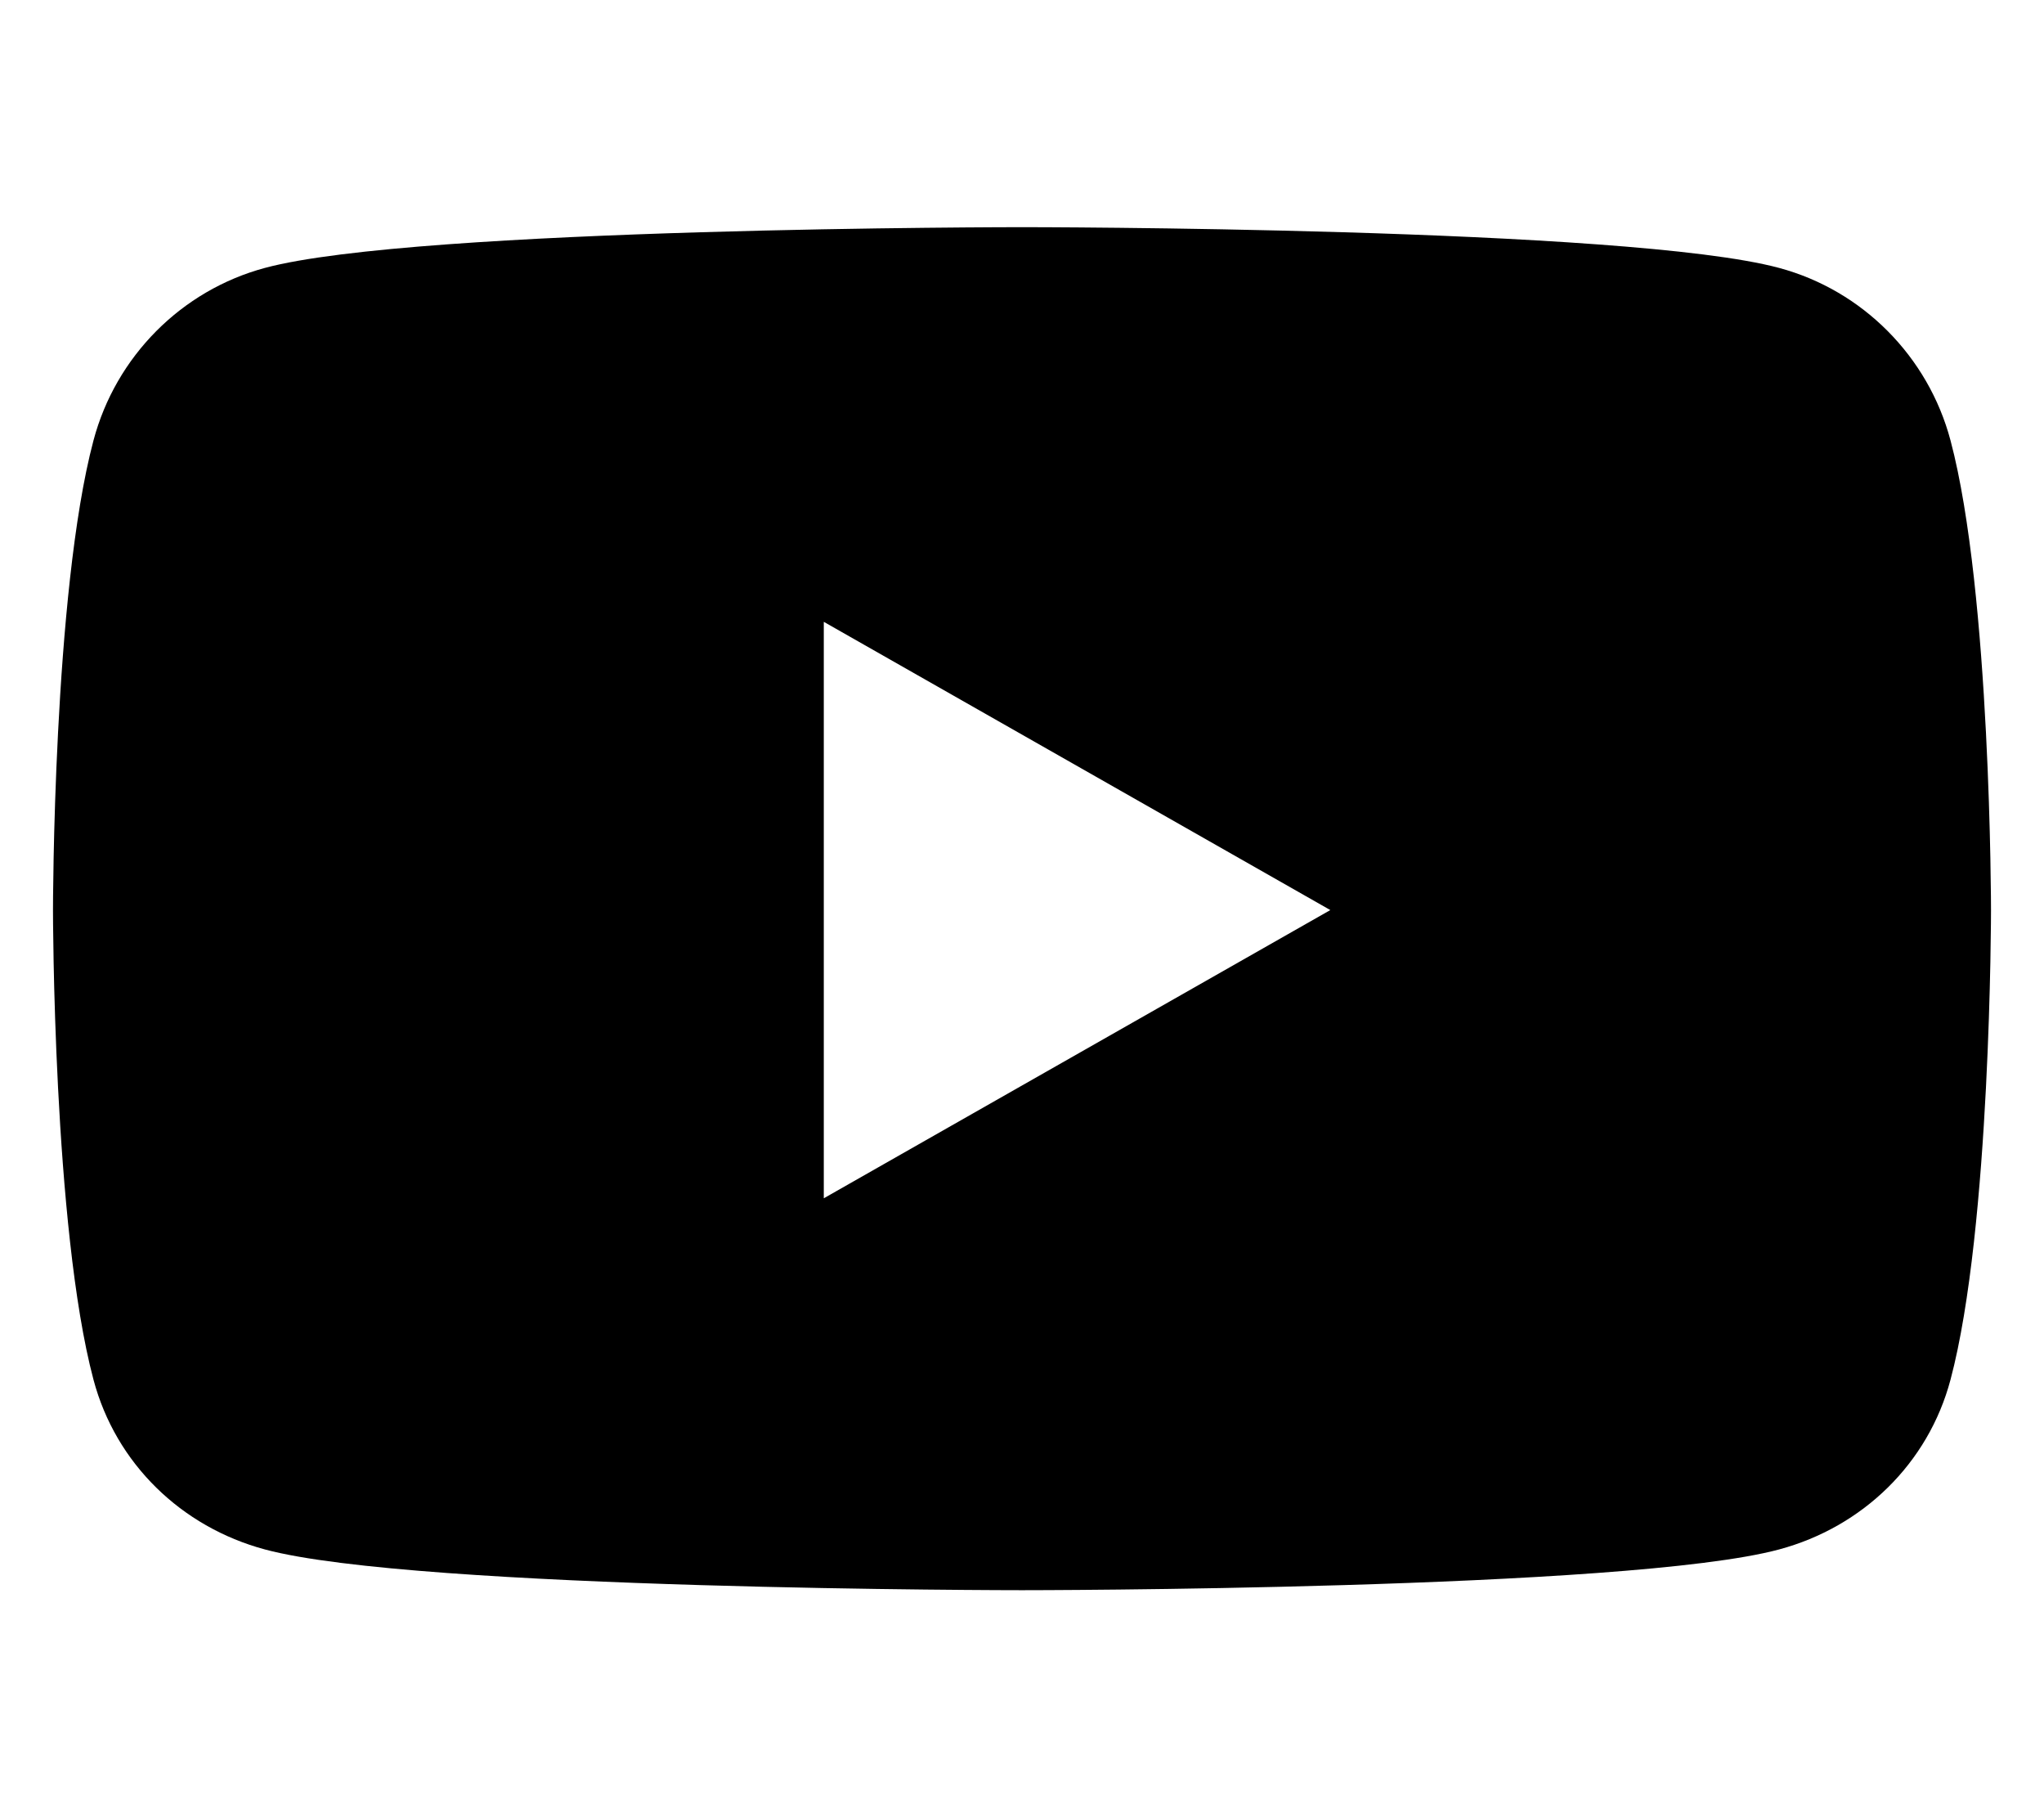
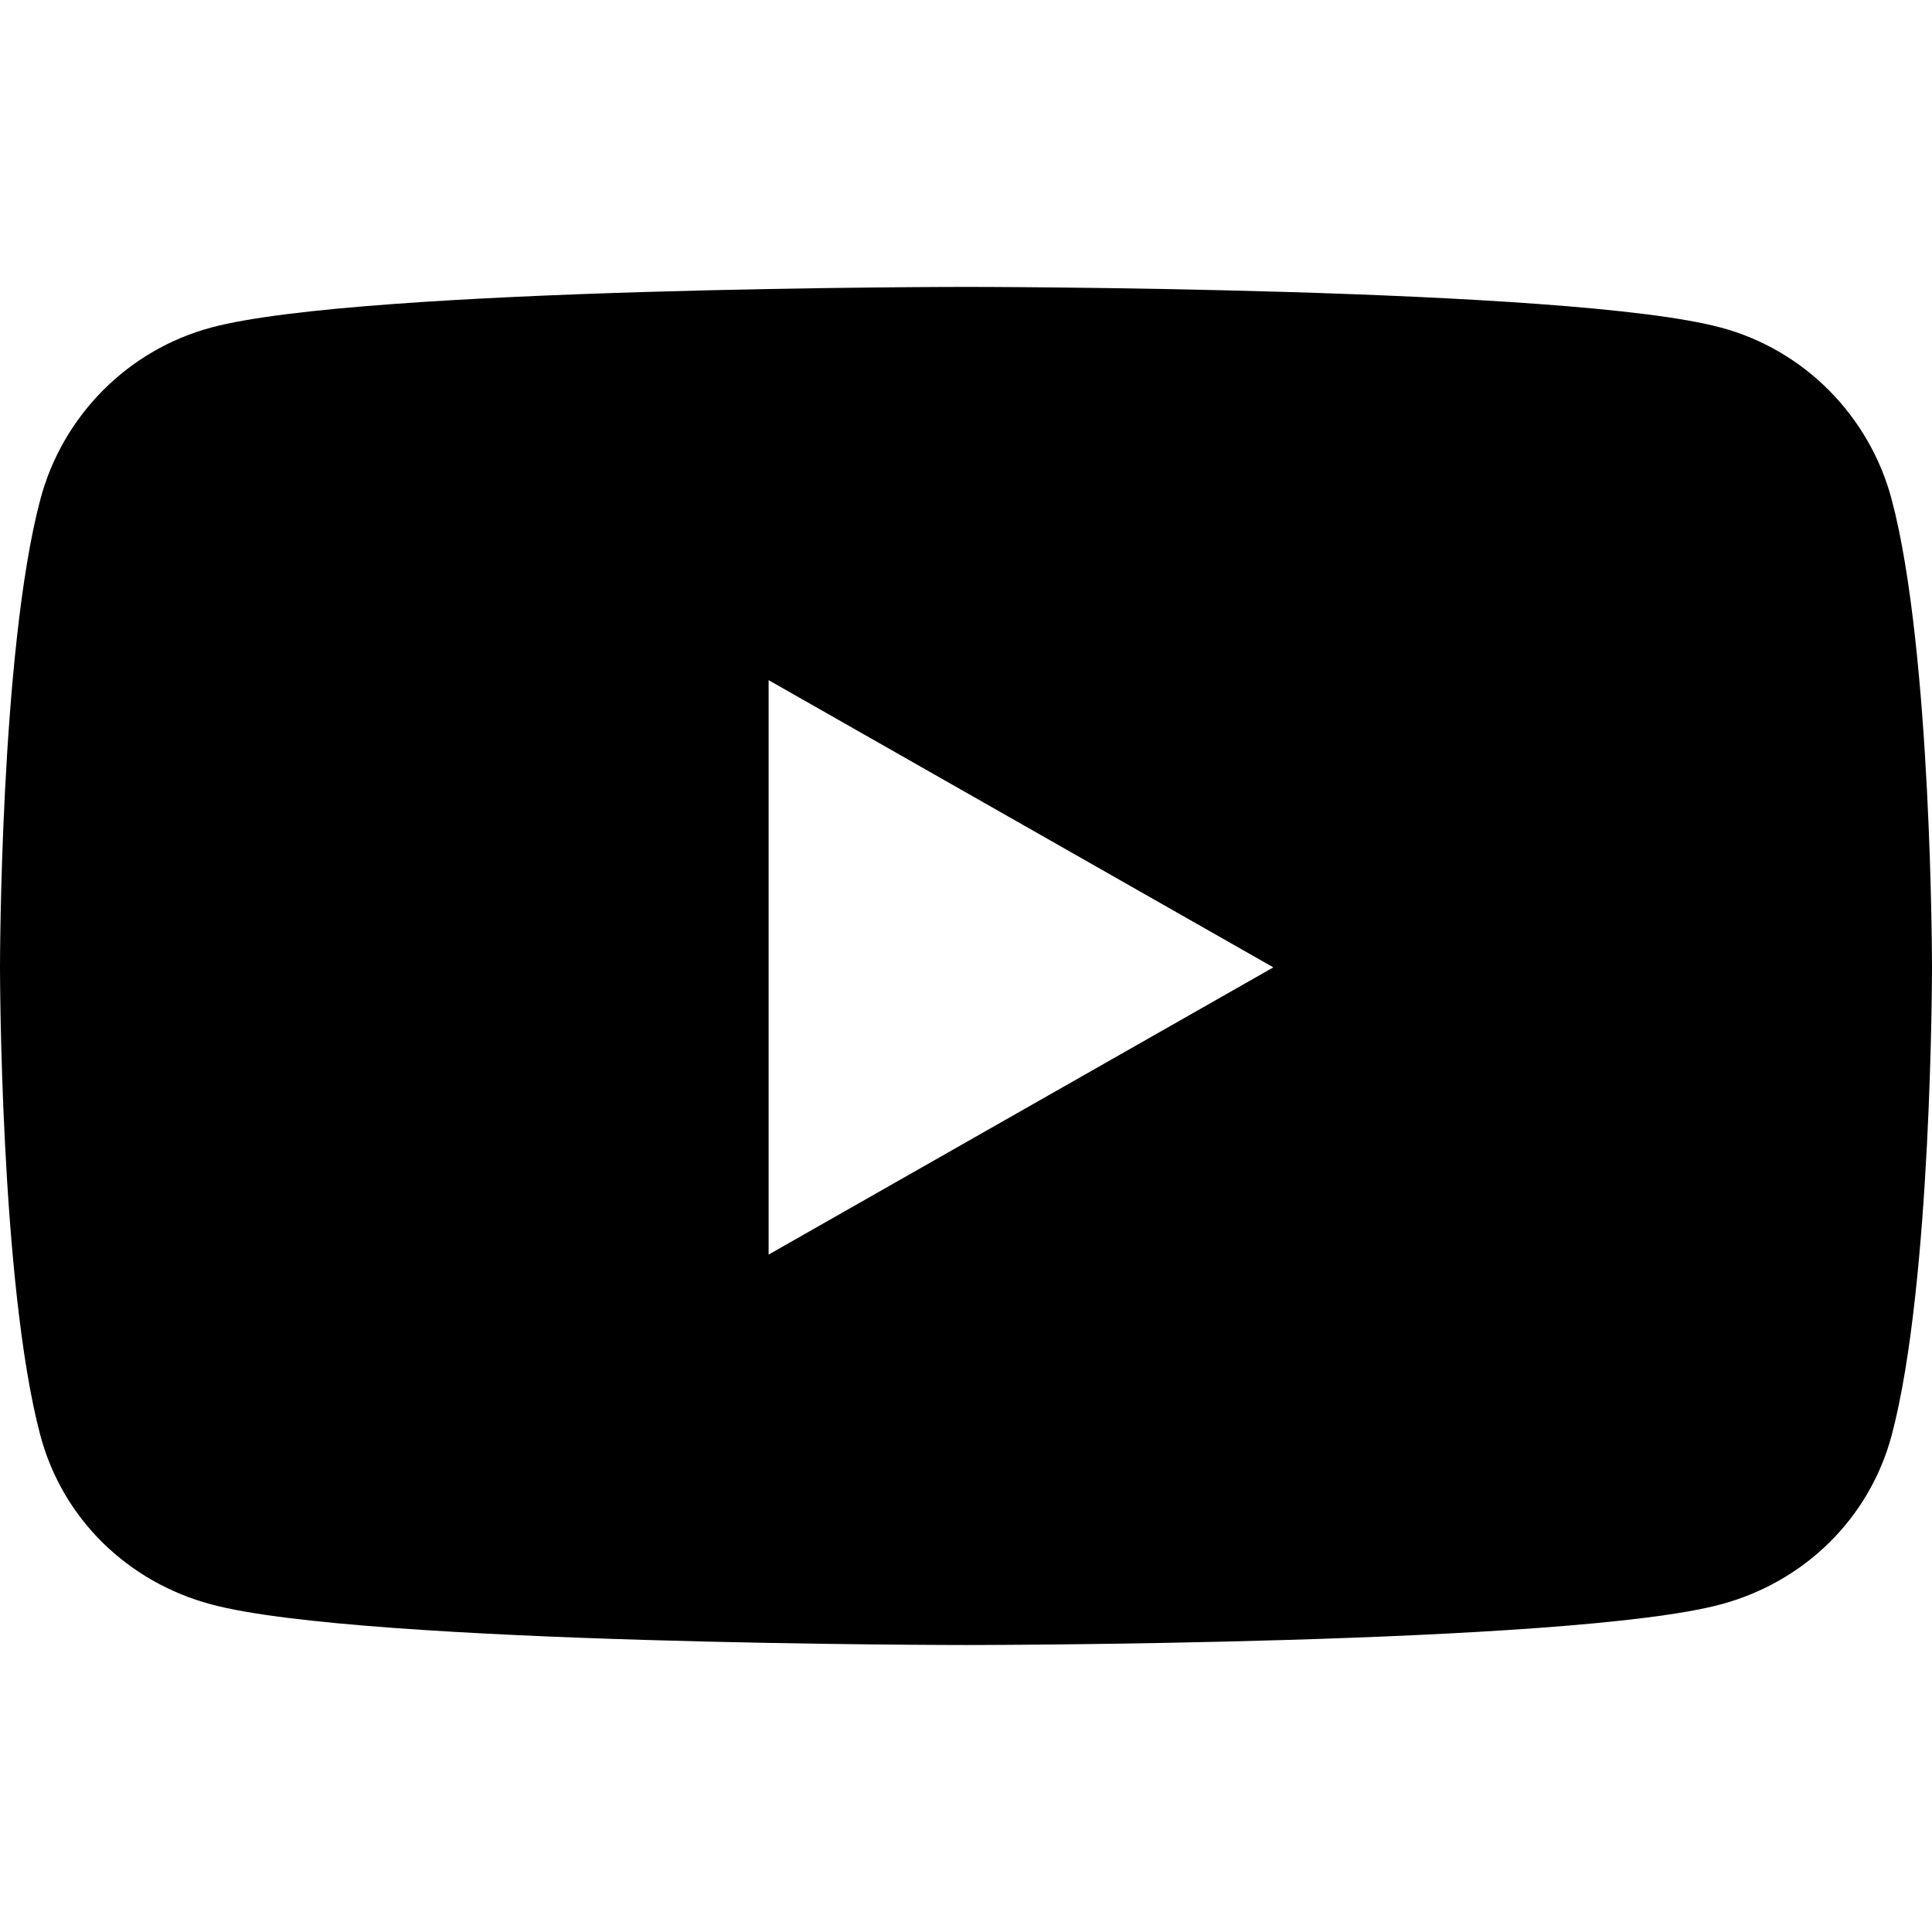
- <svg xmlns="http://www.w3.org/2000/svg" height="1em" viewBox="0 0 576 512">
-   <path d="M549.655 124.083c-6.281-23.65-24.787-42.276-48.284-48.597C458.781 64 288 64 288 64S117.22 64 74.629 75.486c-23.497 6.322-42.003 24.947-48.284 48.597-11.412 42.867-11.412 132.305-11.412 132.305s0 89.438 11.412 132.305c6.281 23.65 24.787 41.5 48.284 47.821C117.22 448 288 448 288 448s170.78 0 213.371-11.486c23.497-6.321 42.003-24.171 48.284-47.821 11.412-42.867 11.412-132.305 11.412-132.305s0-89.438-11.412-132.305zm-317.51 213.508V175.185l142.739 81.205-142.739 81.201z" />
+ <svg xmlns="http://www.w3.org/2000/svg" width="24" height="24" viewBox="0 0 24 24">
+   <path d="M23.499 6.204c-0.277-1.041-1.090-1.859-2.122-2.135-1.872-0.505-9.377-0.505-9.377-0.505s-7.505 0-9.377 0.505c-1.033 0.277-1.845 1.094-2.122 2.135-0.501 1.885-0.501 5.813-0.501 5.813s0 3.928 0.501 5.813c0.277 1.041 1.090 1.824 2.122 2.1 1.872 0.505 9.377 0.505 9.377 0.505s7.505 0 9.377-0.505c1.033-0.277 1.845-1.063 2.122-2.1 0.501-1.885 0.501-5.813 0.501-5.813s0-3.928-0.501-5.813zM9.548 15.585v-7.136l6.27 3.568-6.27 3.568z" />
</svg>
